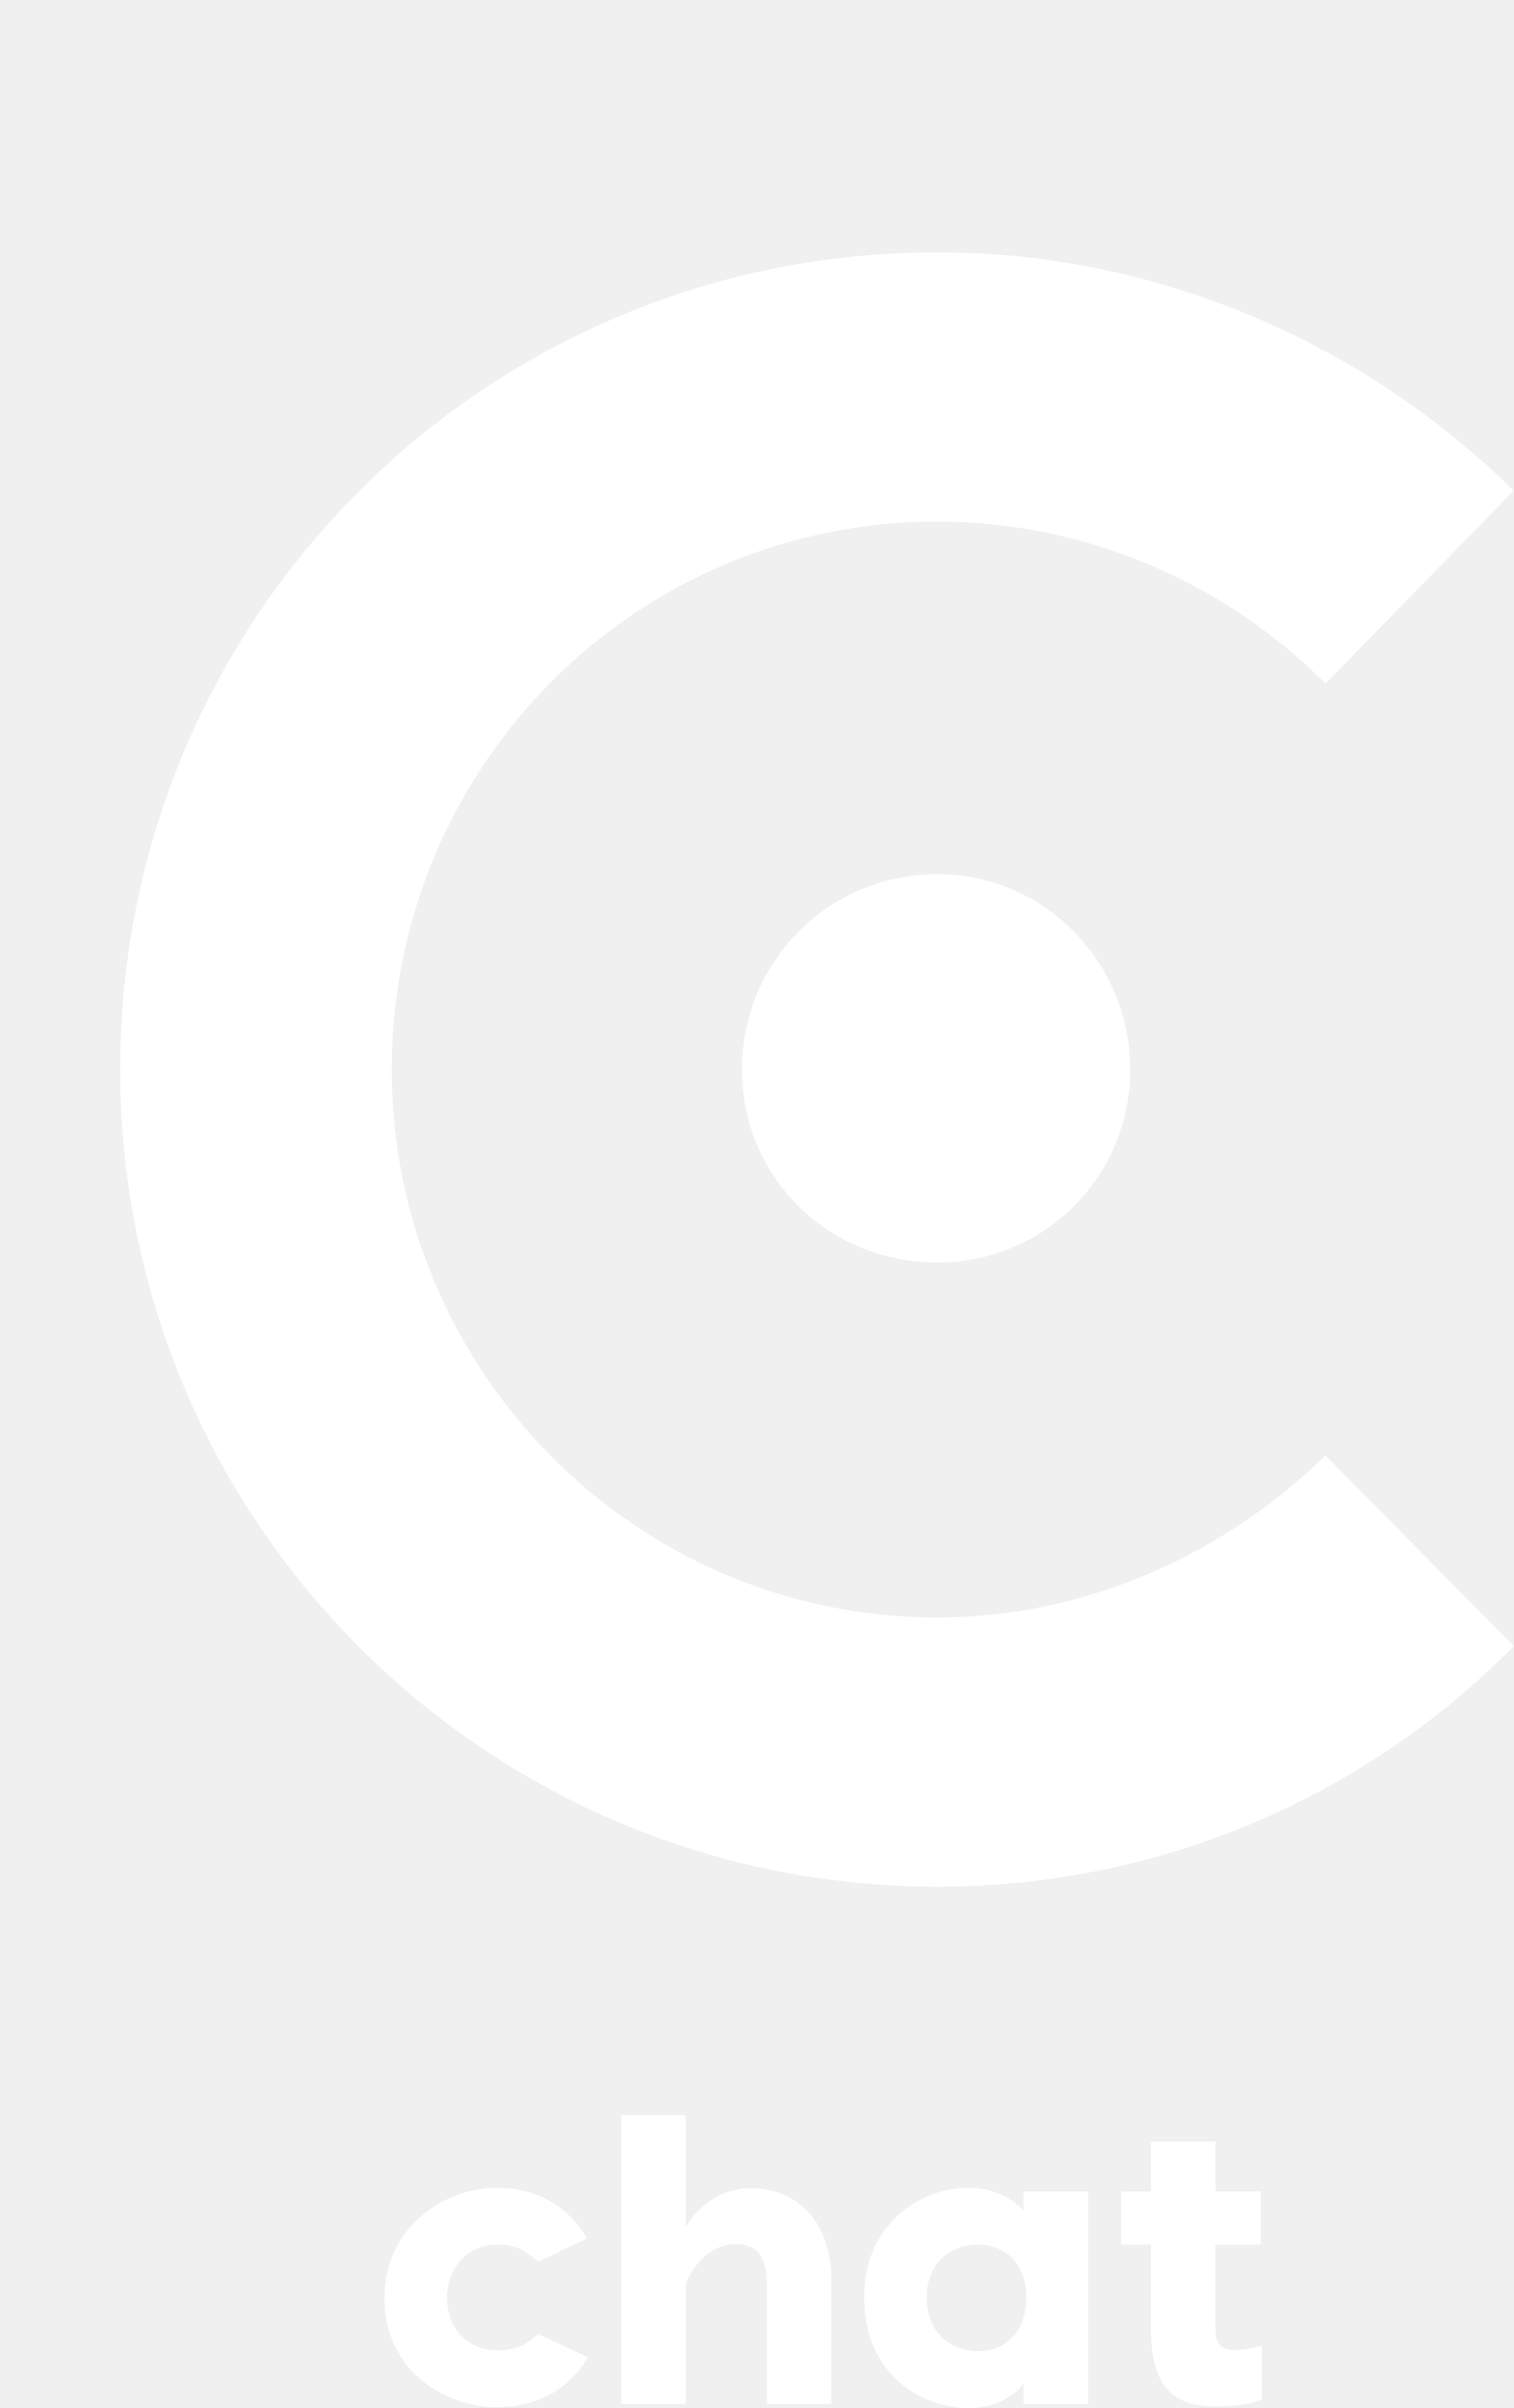
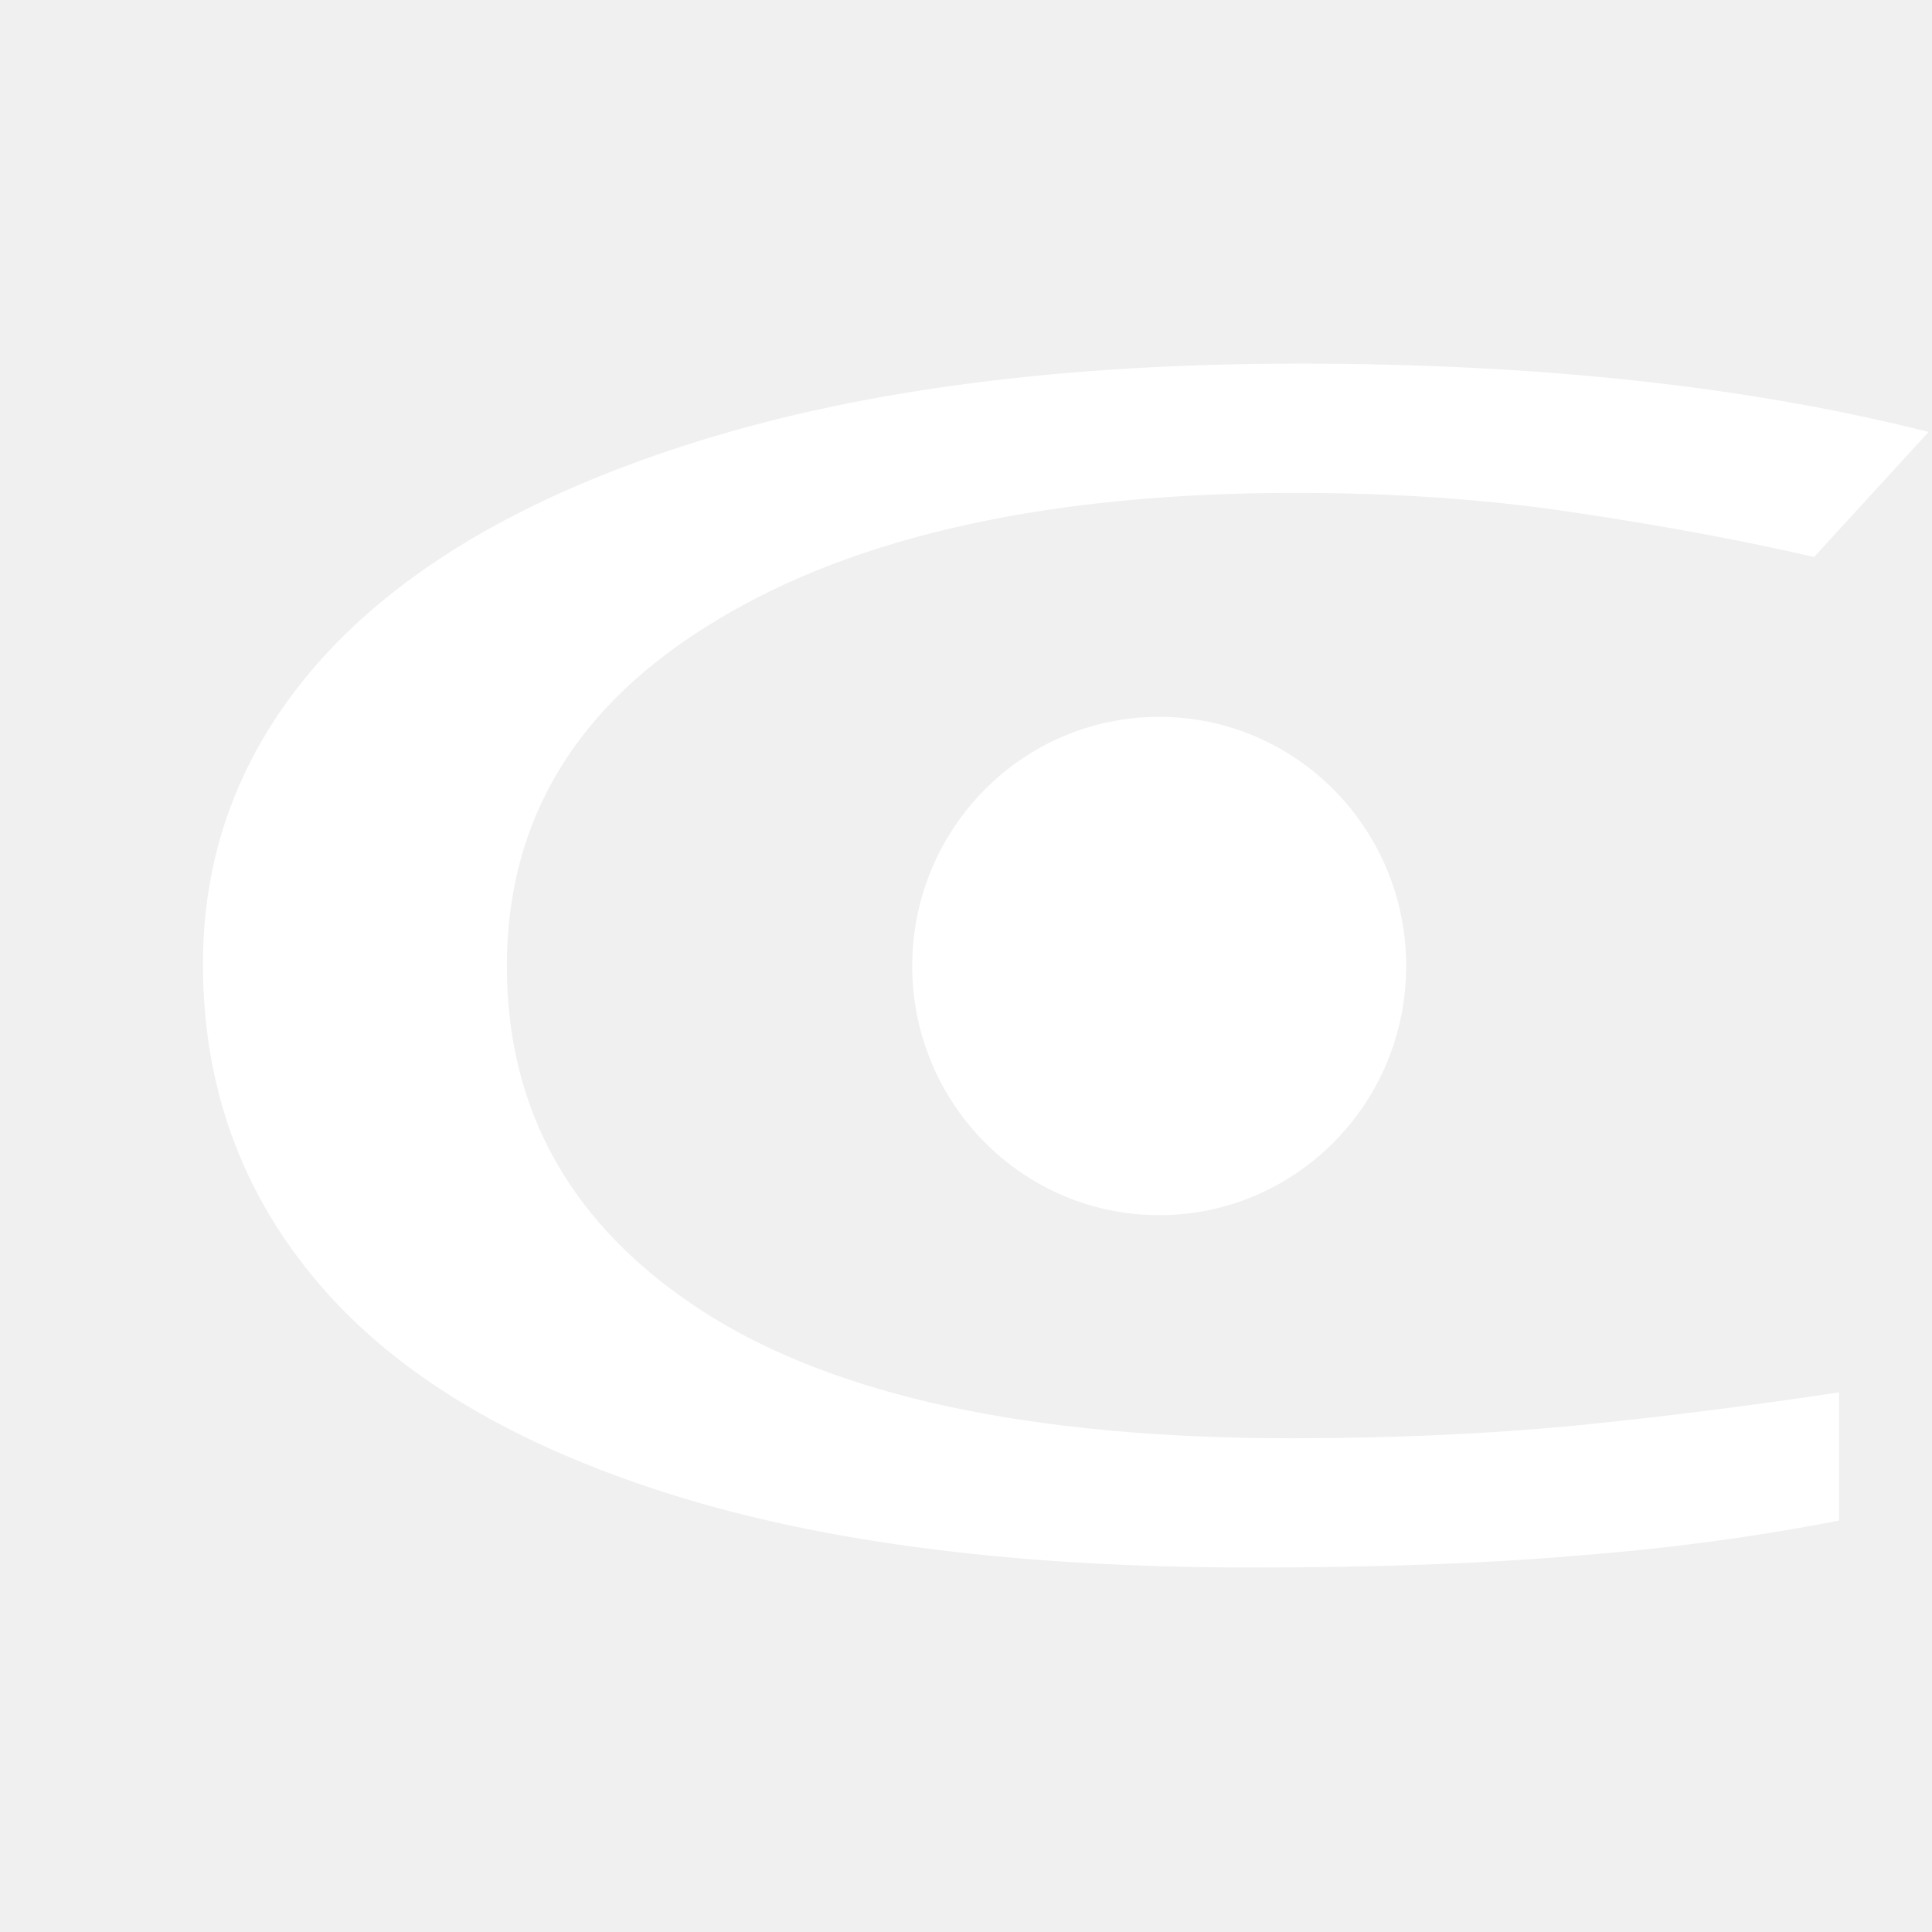
- <svg width="125.977" height="200.378" viewBox="0 0 125.977 200.378" class="css-1j8o68f">
-   <g id="SvgjsG1985" featurekey="Wg4LIr-0" transform="matrix(9.912536,0,0,9.912536,5.043727,-45.01749)" fill="#ffffff">
-     <path d="M7.36 6.66 c1.88 0 3.6 0.78 4.84 2 l-1.58 1.62 c-0.84 -0.84 -2 -1.36 -3.26 -1.36 c-2.54 0 -4.58 2.06 -4.58 4.6 c0 2.52 2.04 4.6 4.58 4.6 c1.26 0 2.42 -0.54 3.26 -1.36 l1.58 1.6 c-1.24 1.26 -2.96 2.02 -4.84 2.02 c-3.8 0 -6.86 -3.08 -6.86 -6.86 c0 -3.8 3.06 -6.86 6.86 -6.86 z M7.36 11.88 c0.9 0 1.62 0.74 1.62 1.64 s-0.72 1.62 -1.62 1.62 c-0.92 0 -1.64 -0.72 -1.64 -1.62 s0.72 -1.64 1.64 -1.64 z" />
-   </g>
-   <g id="SvgjsG1986" featurekey="qafomr-0" transform="matrix(1.7,0,0,1.7,30.81,166.038)" fill="#ffffff">
-     <path d="M6.14 9.42 c1.9 0 3.5 0.8 4.48 2.48 l-2.4 1.14 c-0.52 -0.44 -0.94 -0.84 -2.04 -0.84 c-1.2 0 -2.42 0.92 -2.42 2.62 c0 1.68 1.22 2.56 2.42 2.56 c1.1 0 1.52 -0.36 2.04 -0.8 l2.44 1.14 c-1.02 1.68 -2.58 2.44 -4.52 2.44 c-2.32 0 -5.44 -1.66 -5.44 -5.34 c0 -3.62 3.12 -5.4 5.44 -5.4 z M18.66 9.44 c1.94 0 3.92 1.3 3.92 4.6 l0 5.96 l-3.16 0 l0 -5.74 c0 -1.58 -0.54 -2.08 -1.54 -2.08 c-1.42 0 -2.24 1.38 -2.44 1.98 l0 5.84 l-3.16 0 l0 -14.14 l3.16 0 l0 5.54 c0.2 -0.5 1.26 -1.96 3.22 -1.96 z M31.98 9.6 l3.16 0 l0 10.4 l-3.16 0 l0 -1.04 c-0.14 0.36 -1.08 1.24 -2.68 1.24 c-2.38 0 -5.12 -1.7 -5.12 -5.42 c0 -3.58 2.74 -5.36 5.12 -5.36 c1.6 0 2.54 0.92 2.68 1.14 l0 -0.96 z M29.76 17.42 c1.3 0 2.36 -0.9 2.36 -2.64 c0 -1.68 -1.06 -2.58 -2.36 -2.58 c-1.36 0 -2.52 0.92 -2.52 2.58 c0 1.72 1.16 2.64 2.52 2.64 z M42.24 17.36 c0.56 0 0.96 -0.08 1.4 -0.2 l0 2.62 c-0.44 0.2 -1.16 0.34 -2.22 0.34 c-1.74 0 -3.2 -0.58 -3.2 -3.78 l0 -4.14 l-1.46 0 l0 -2.6 l1.46 0 l0 -2.44 l3.16 0 l0 2.44 l2.22 0 l0 2.6 l-2.22 0 l0 4.14 c0 0.46 0.12 1.02 0.86 1.02 z" />
-   </g>
+ <svg xmlns="http://www.w3.org/2000/svg" width="400" height="400">
+   <text style="cursor: move;" font-style="normal" stroke="#000" transform="matrix(27.582 0 0 14.1548 -7500.15 -2125.4)" xml:space="preserve" text-anchor="start" font-family="'Trebuchet MS', Gadget, sans-serif" font-size="24" id="svg_1" y="172.849" x="271.977" stroke-width="0" fill="#ffffff">C</text>
+   <ellipse stroke="#ffffff" ry="50.838" rx="50.384" id="svg_2" cy="200" cx="240" stroke-width="1.5" fill="#ffffff" />
</svg>
